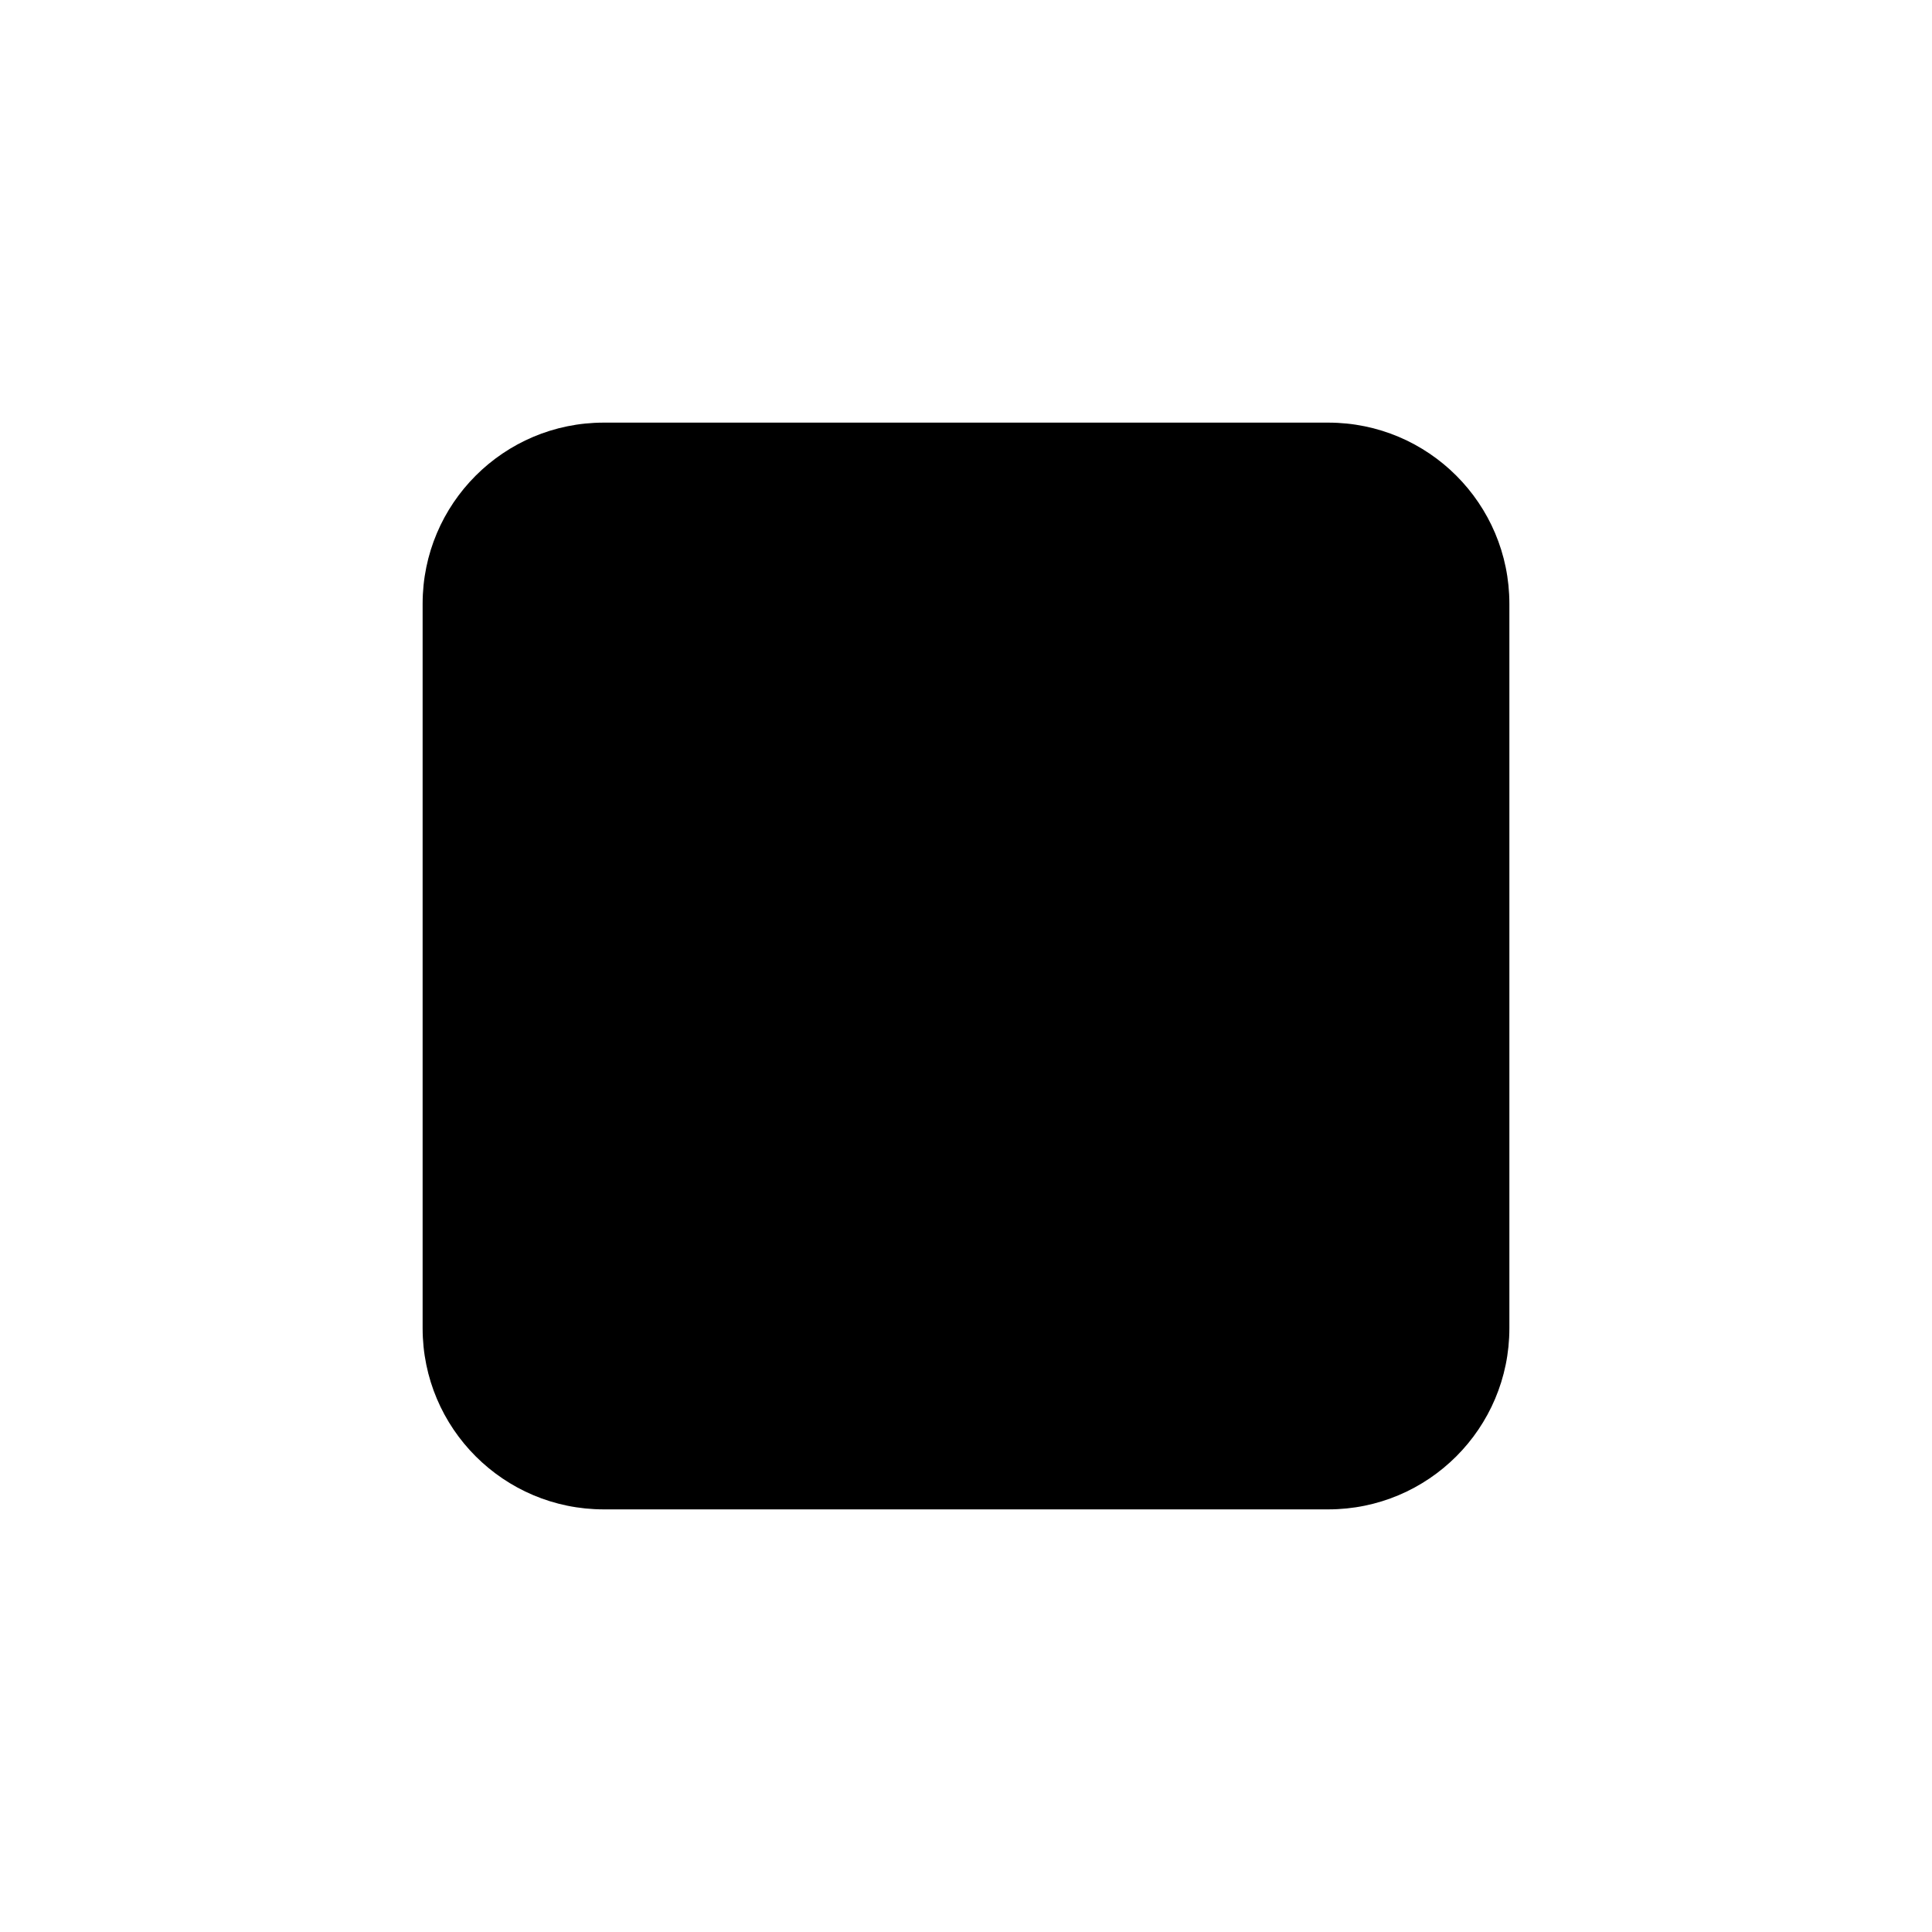
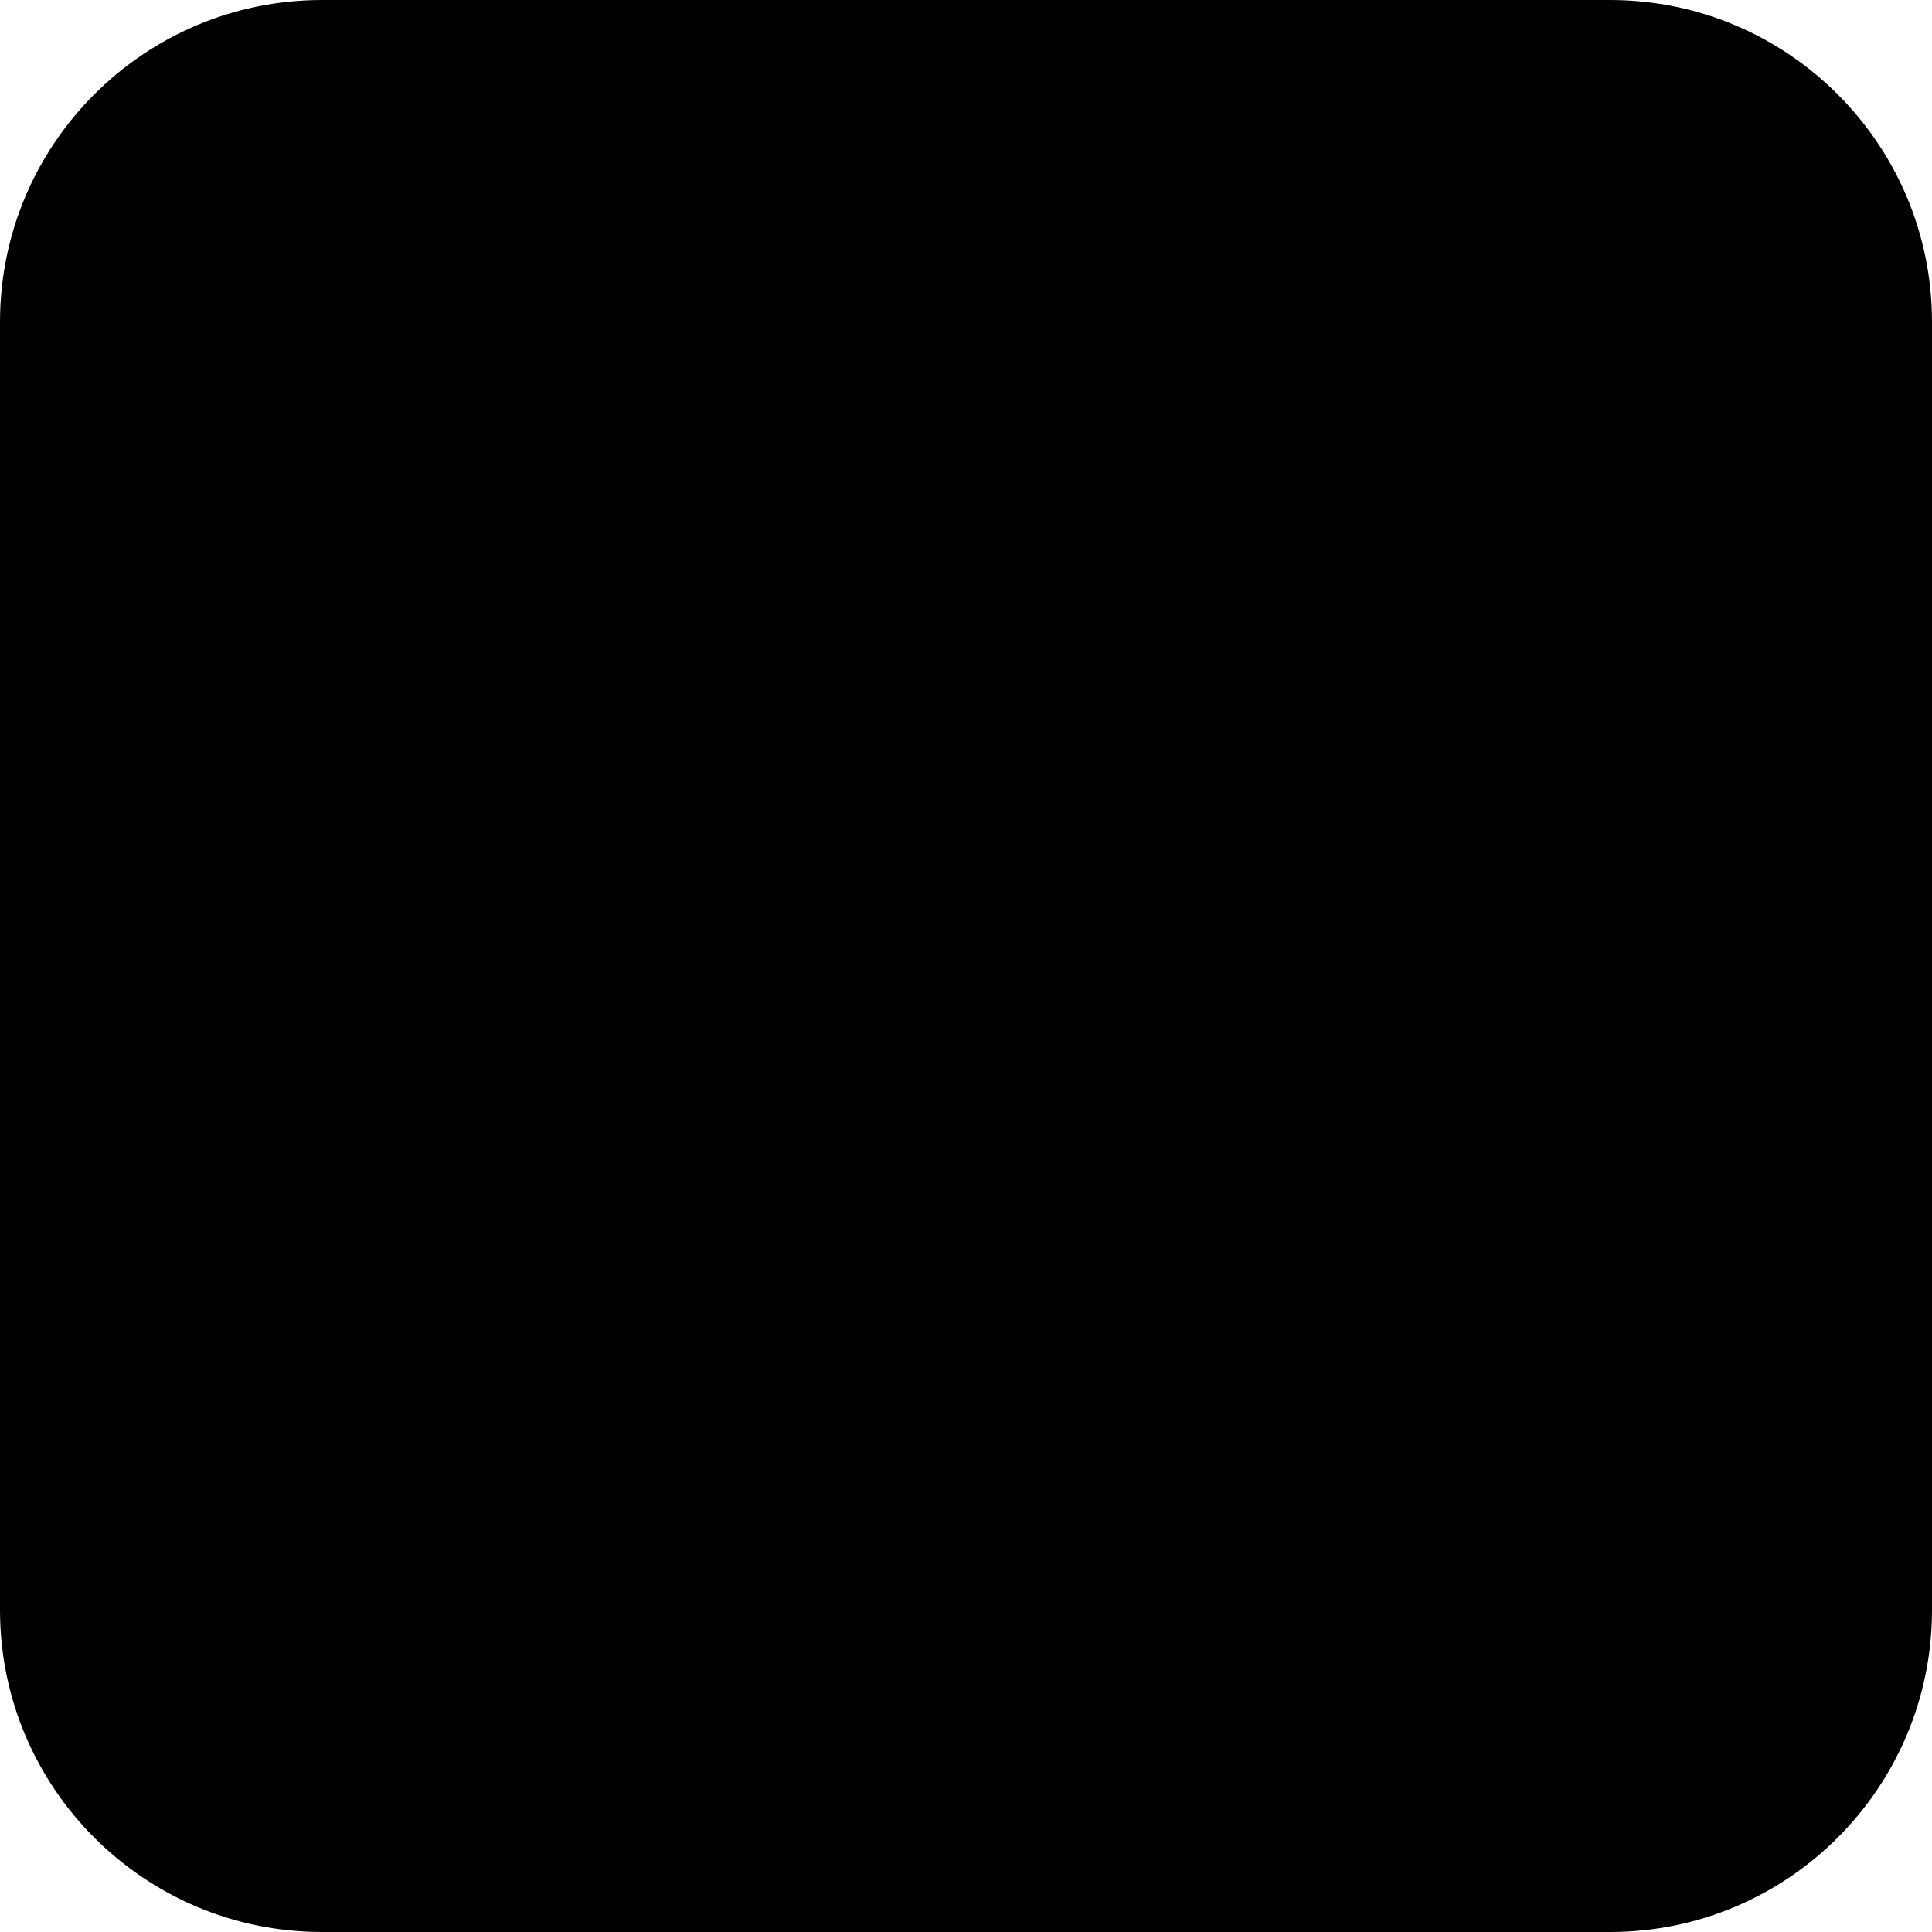
- <svg xmlns="http://www.w3.org/2000/svg" width="16" height="16" fill="currentColor" class="bi bi-stop-fill" viewBox="0 0 16 16">
-   <path d="M5 3.5h6A1.5 1.5 0 0 1 12.5 5v6a1.5 1.5 0 0 1-1.5 1.5H5A1.5 1.5 0 0 1 3.5 11V5A1.5 1.5 0 0 1 5 3.5" />
+ <svg xmlns="http://www.w3.org/2000/svg" width="60.472" height="60.472" fill="currentColor" class="bi bi-stop-fill" viewBox="0 0 60.472 60.472" version="1.1" id="svg5372">
+   <defs id="defs5376" />
+   <path d="M 10.079,0 H 50.394 A 10.079,10.079 0 0 1 60.472,10.079 V 50.394 A 10.079,10.079 0 0 1 50.394,60.472 H 10.079 A 10.079,10.079 0 0 1 0,50.394 V 10.079 A 10.079,10.079 0 0 1 10.079,0" id="path5370" style="stroke-width:1" />
</svg>
